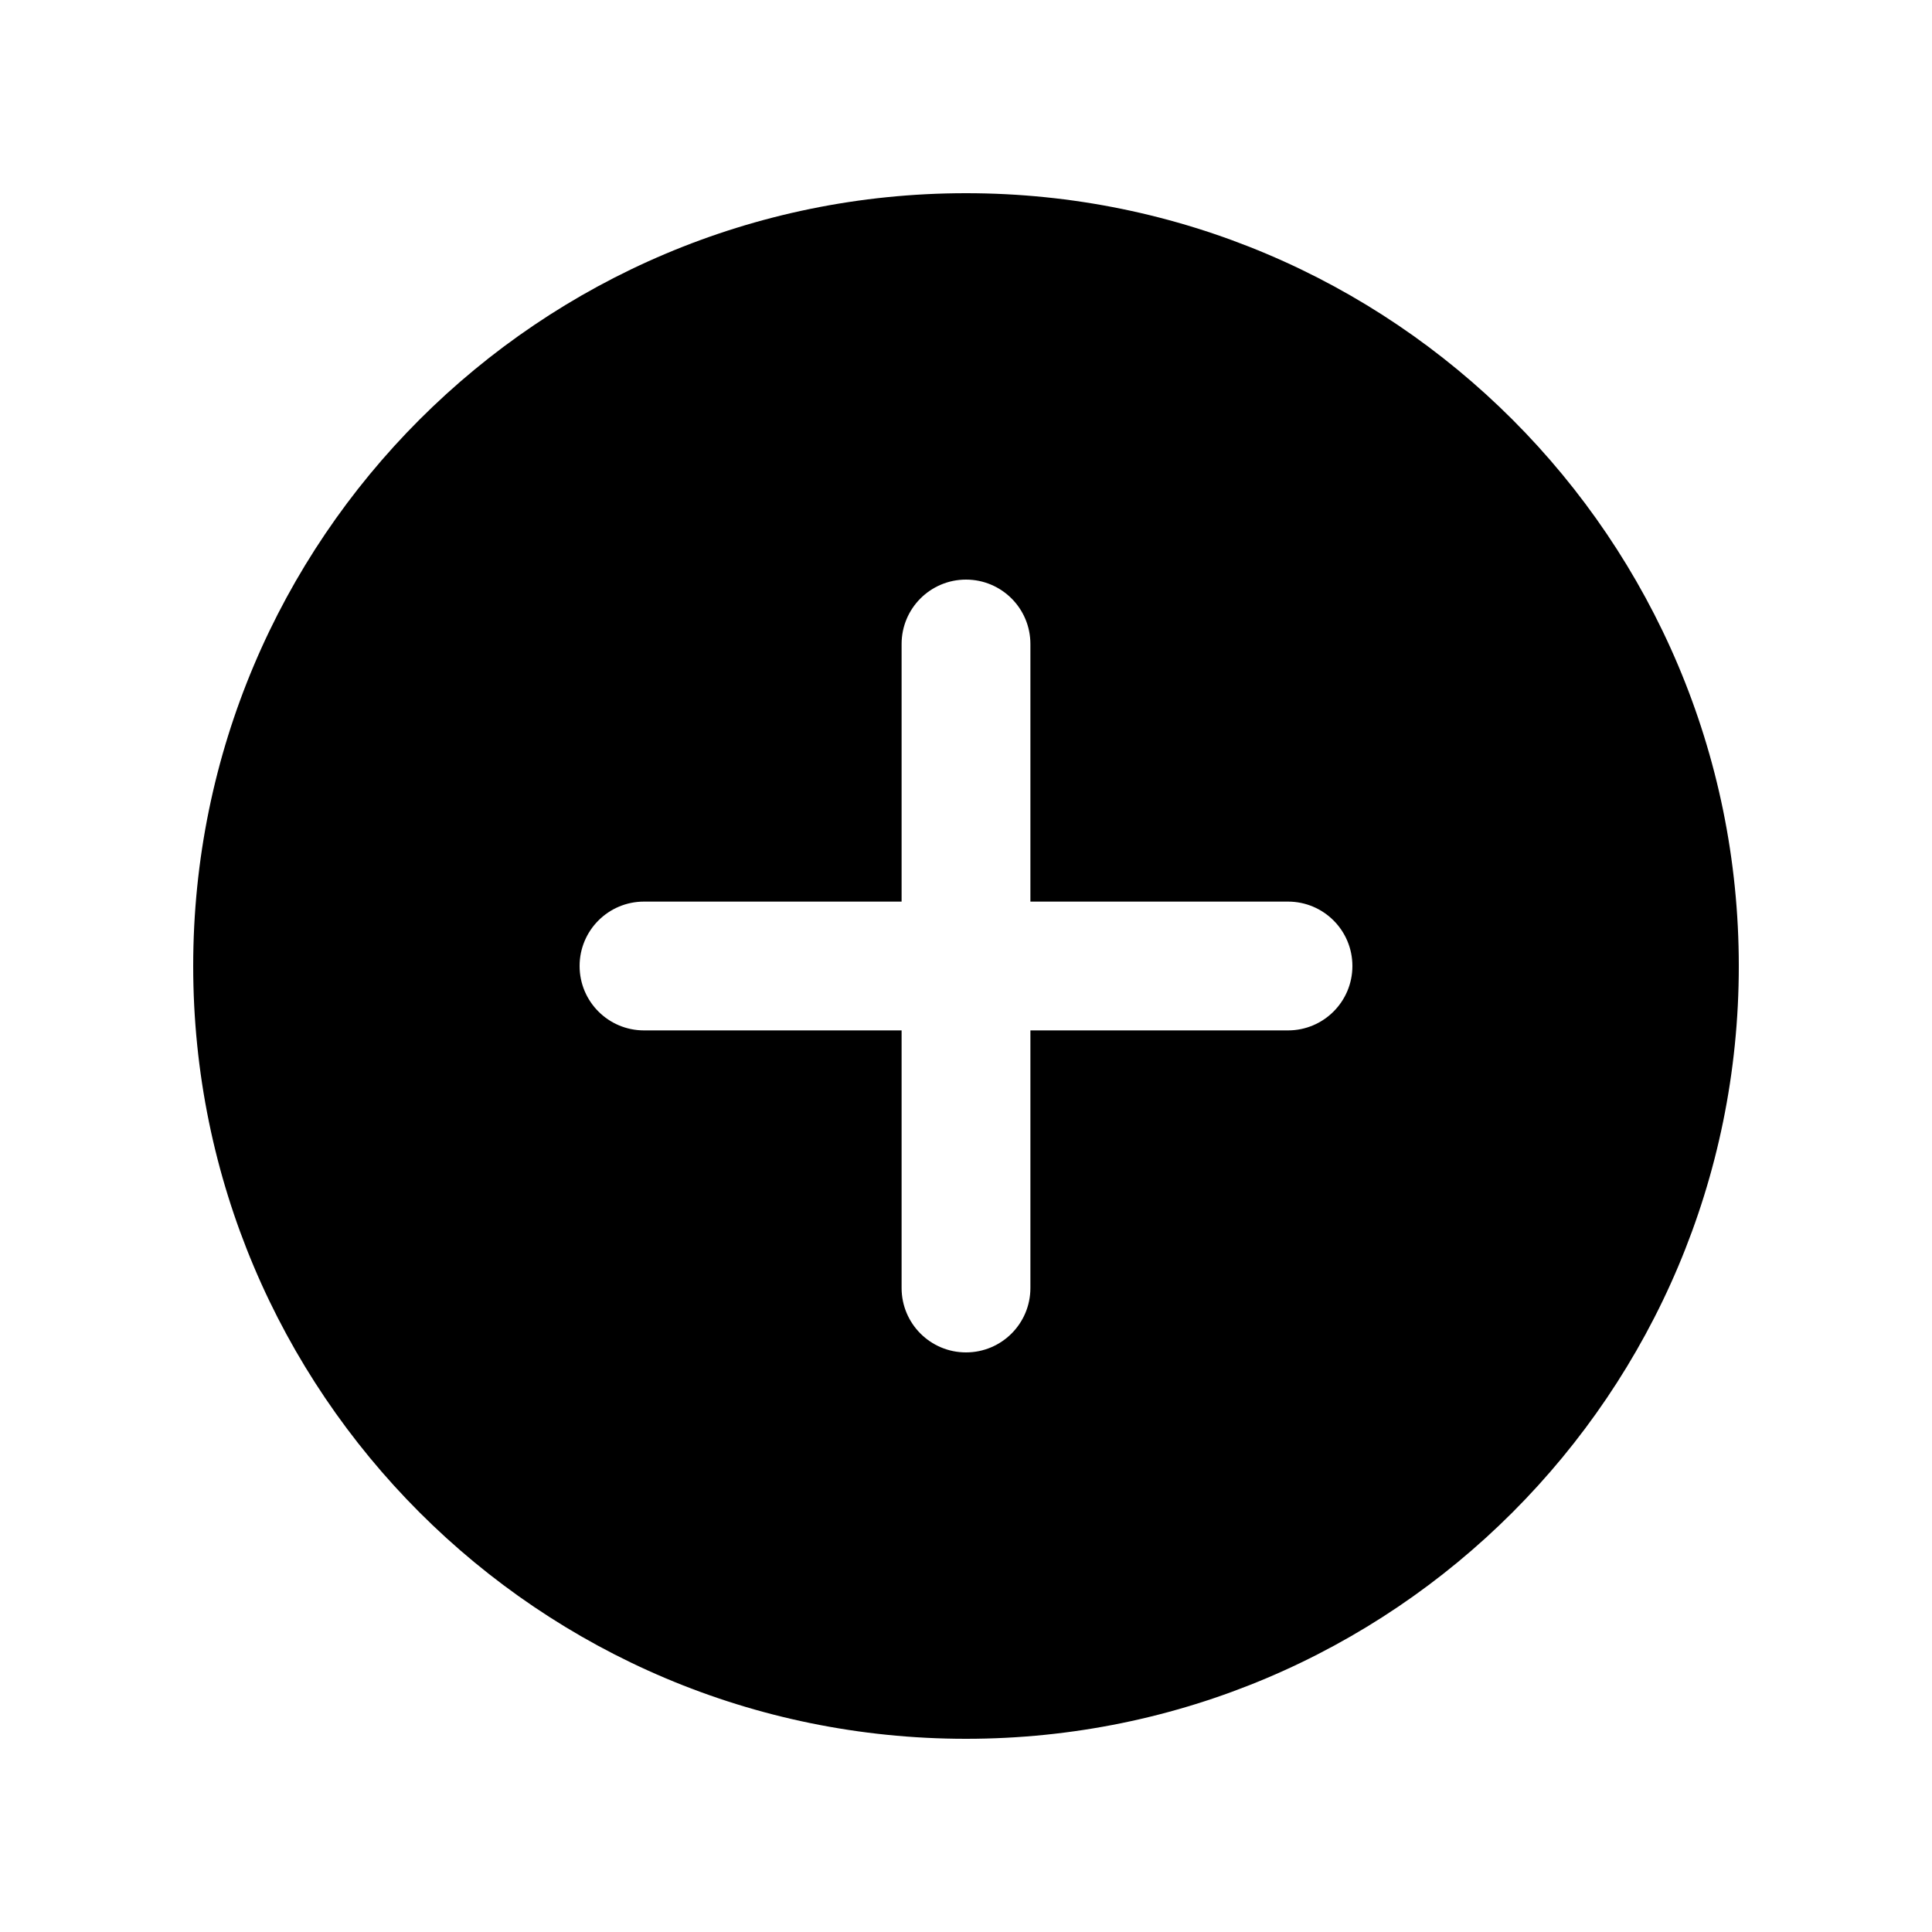
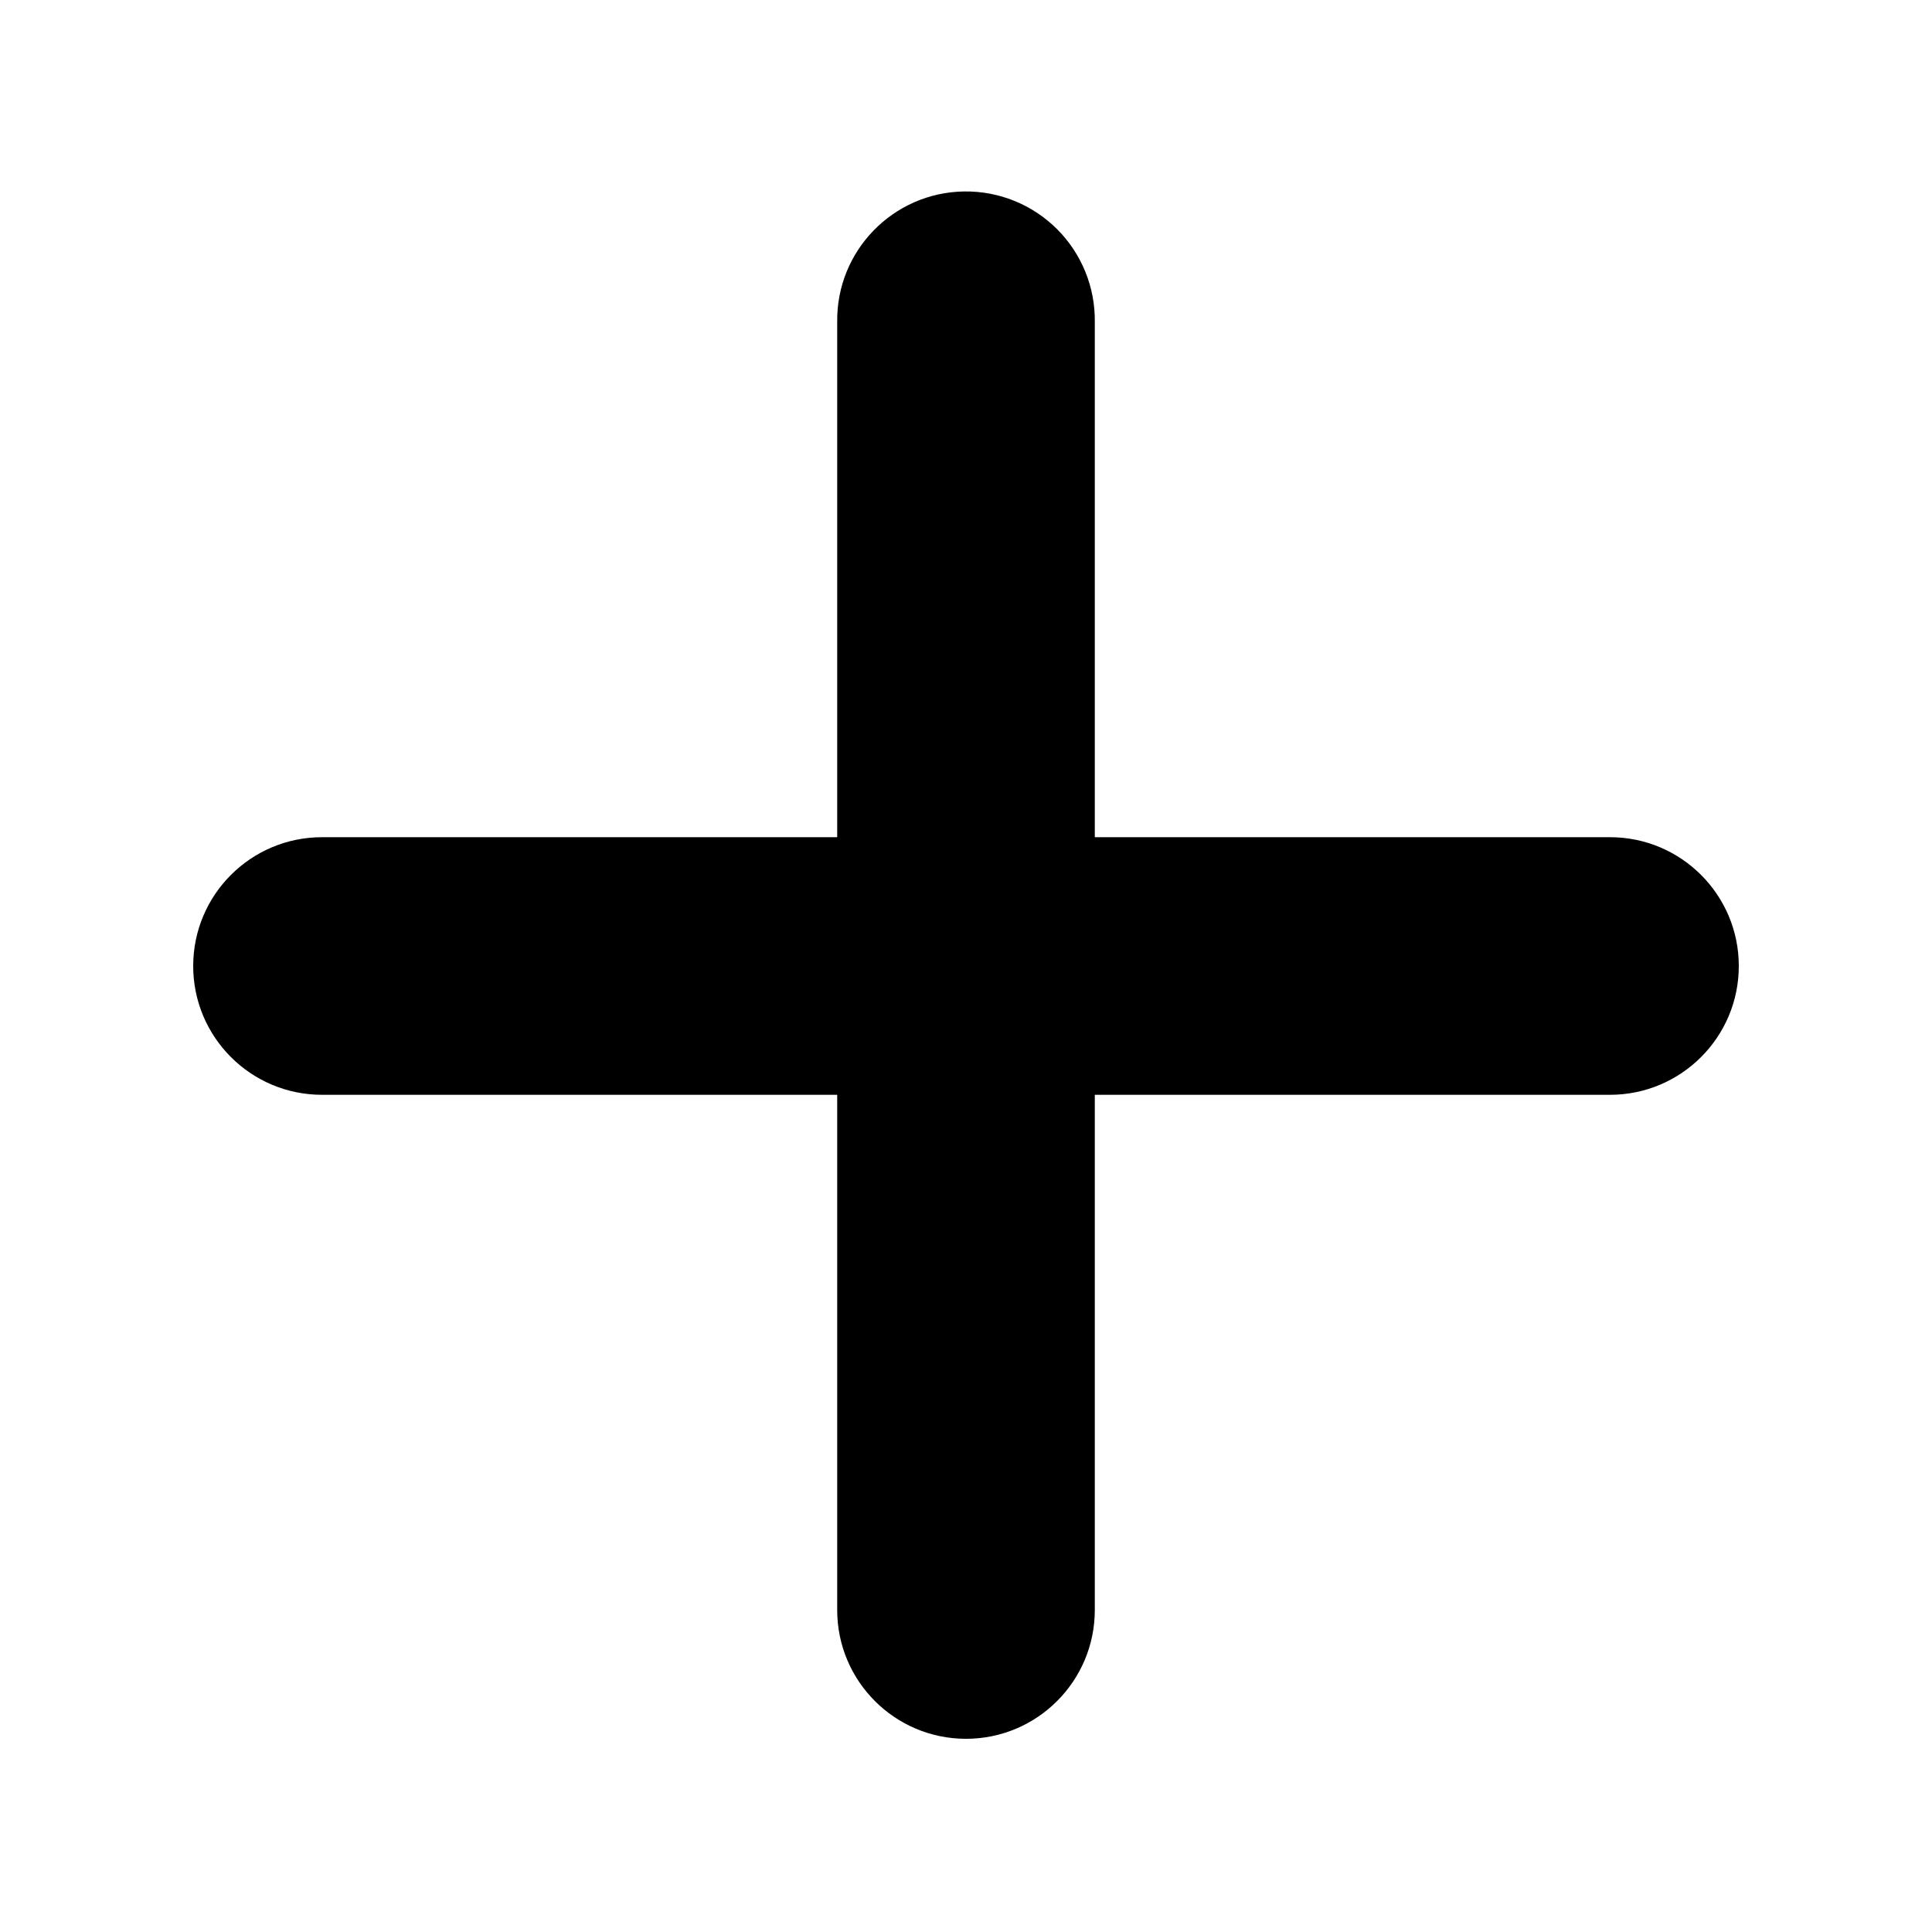
<svg xmlns="http://www.w3.org/2000/svg" fill="#000000" viewBox="0 0 30 30" width="60px" height="60px">
-   <path d="M15,3C8.373,3,3,8.373,3,15c0,6.627,5.373,12,12,12s12-5.373,12-12C27,8.373,21.627,3,15,3z M20,16h-4v4 c0,0.553-0.448,1-1,1s-1-0.447-1-1v-4h-4c-0.552,0-1-0.447-1-1s0.448-1,1-1h4v-4c0-0.553,0.448-1,1-1s1,0.447,1,1v4h4 c0.552,0,1,0.447,1,1S20.552,16,20,16z" />
+   <path d="M 14.971 2.973 A 2 2 0 0 0 13 5 L 13 13 L 5 13 A 2 2 0 1 0 5 17 L 13 17 L 13 25 A 2 2 0 1 0 17 25 L 17 17 L 25 17 A 2 2 0 1 0 25 13 L 17 13 L 17 5 A 2 2 0 0 0 14.971 2.973 z" />
</svg>
